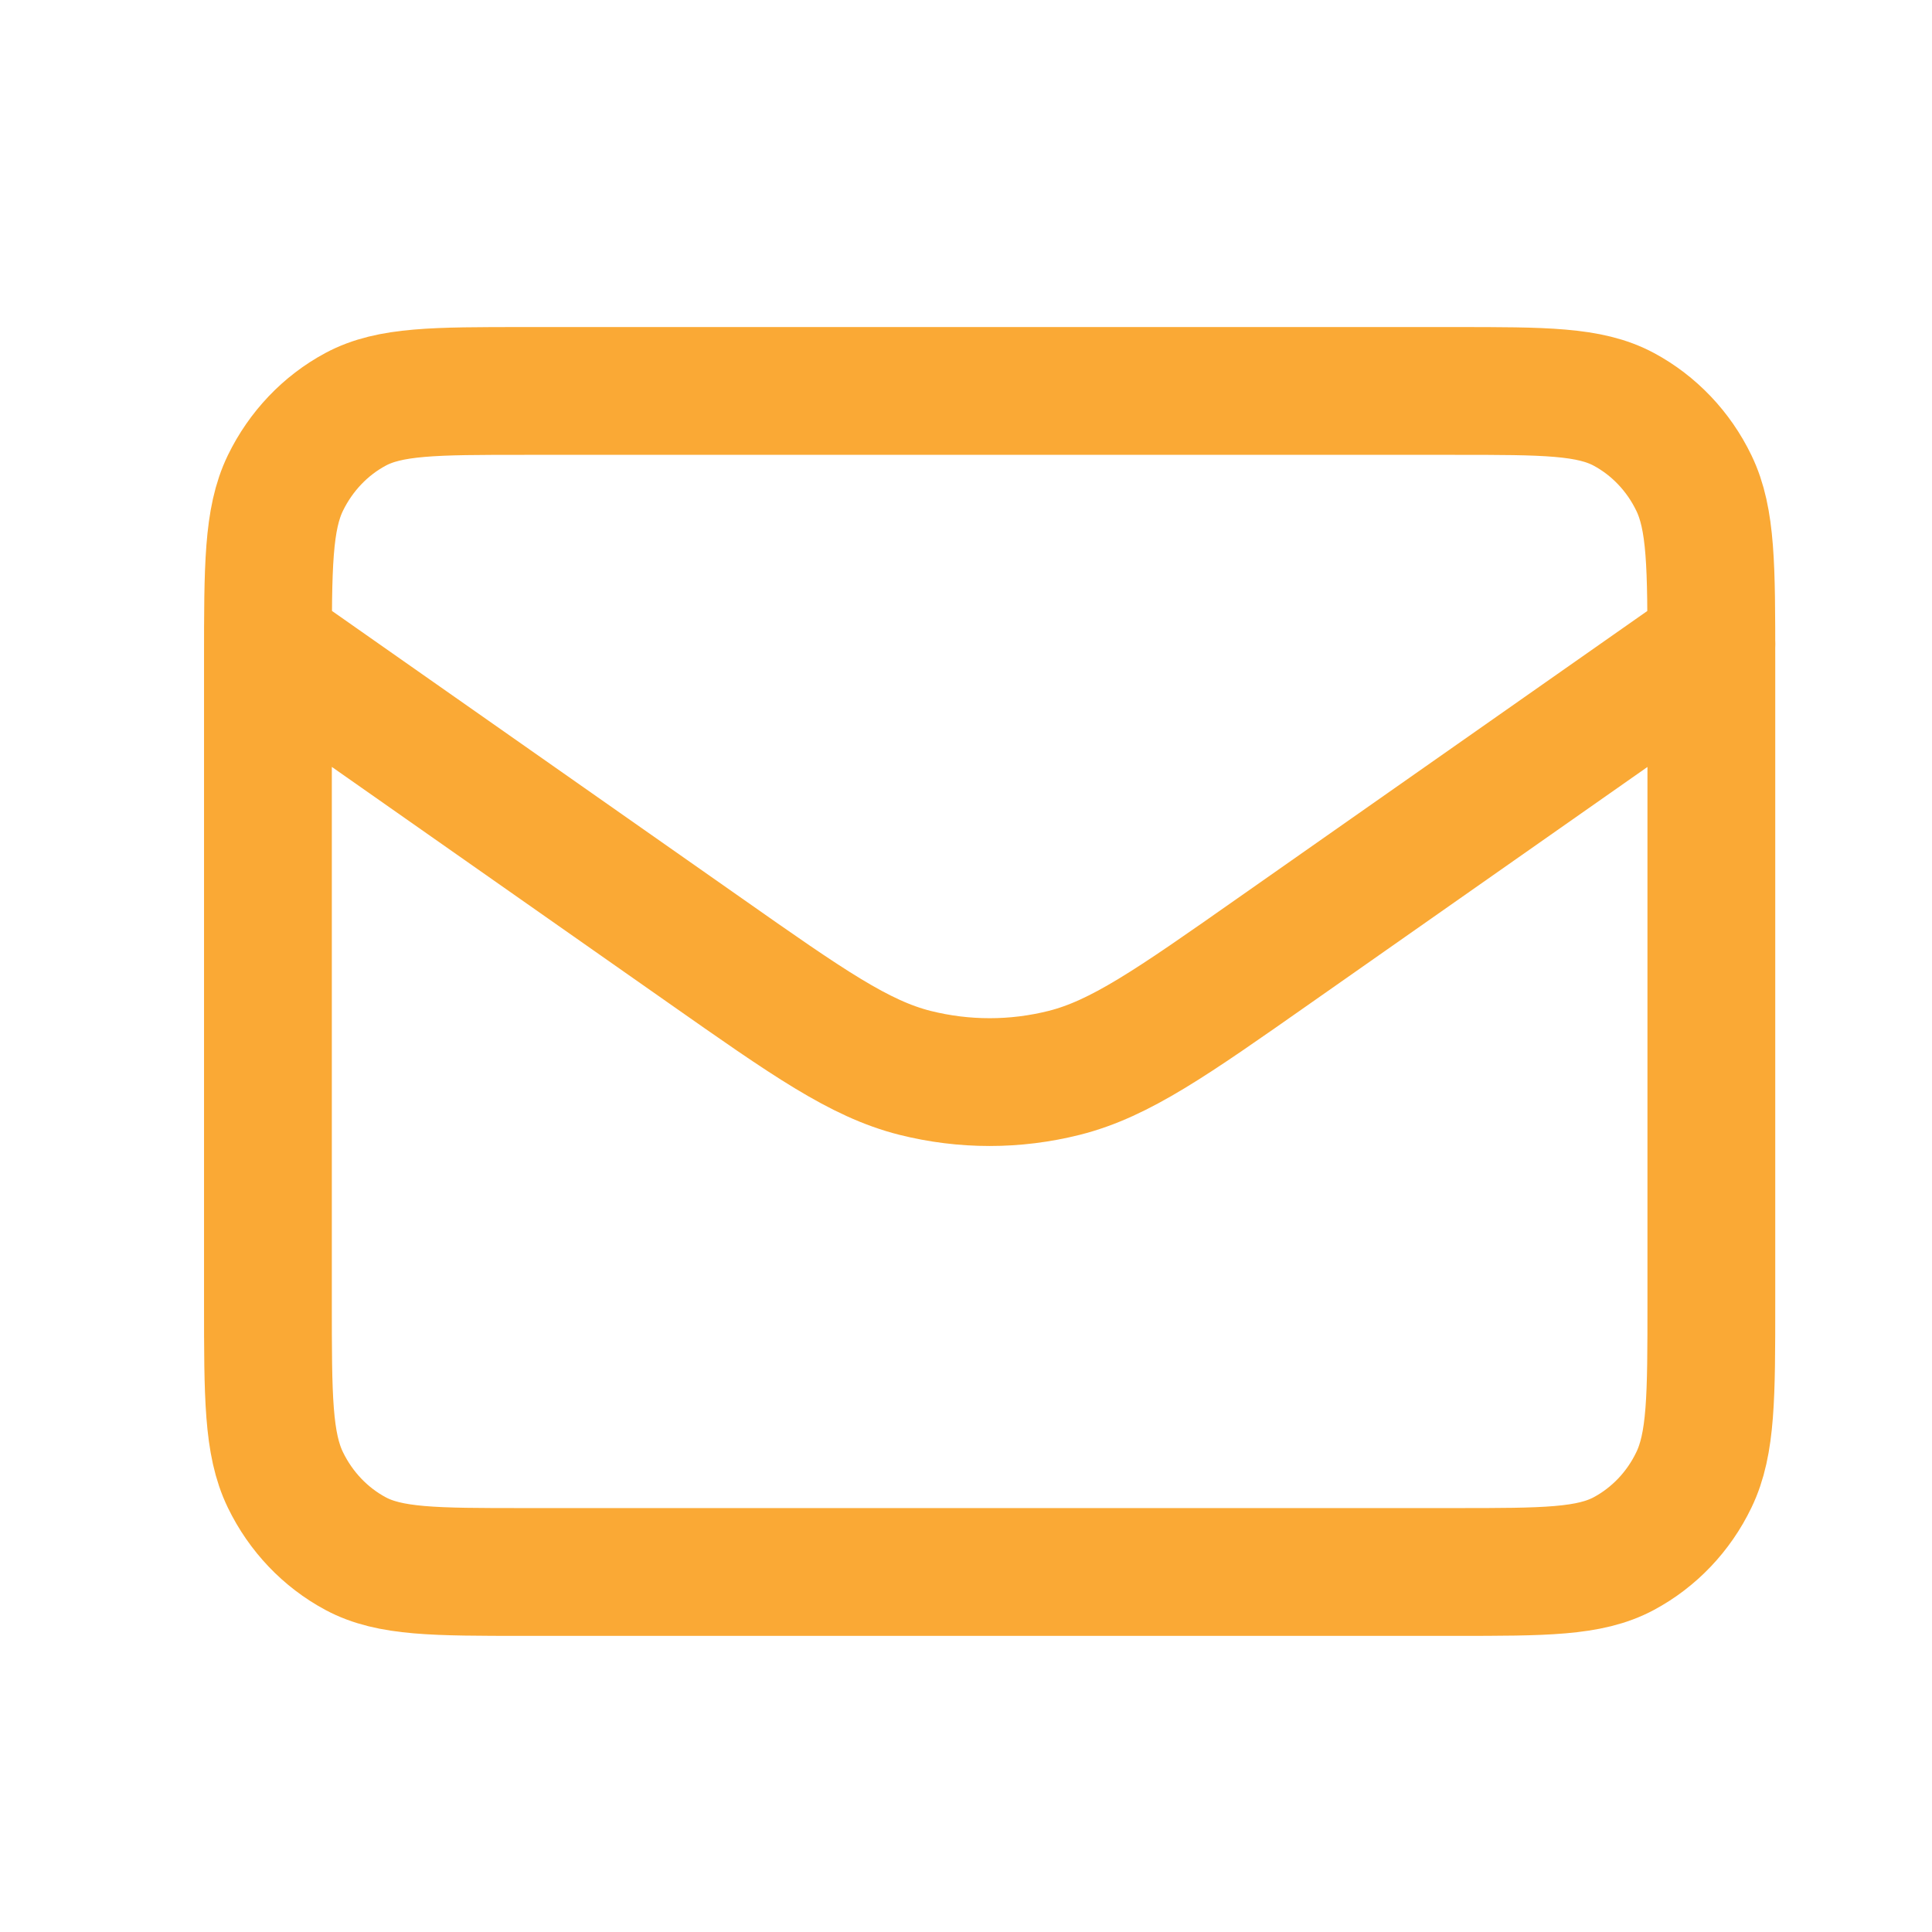
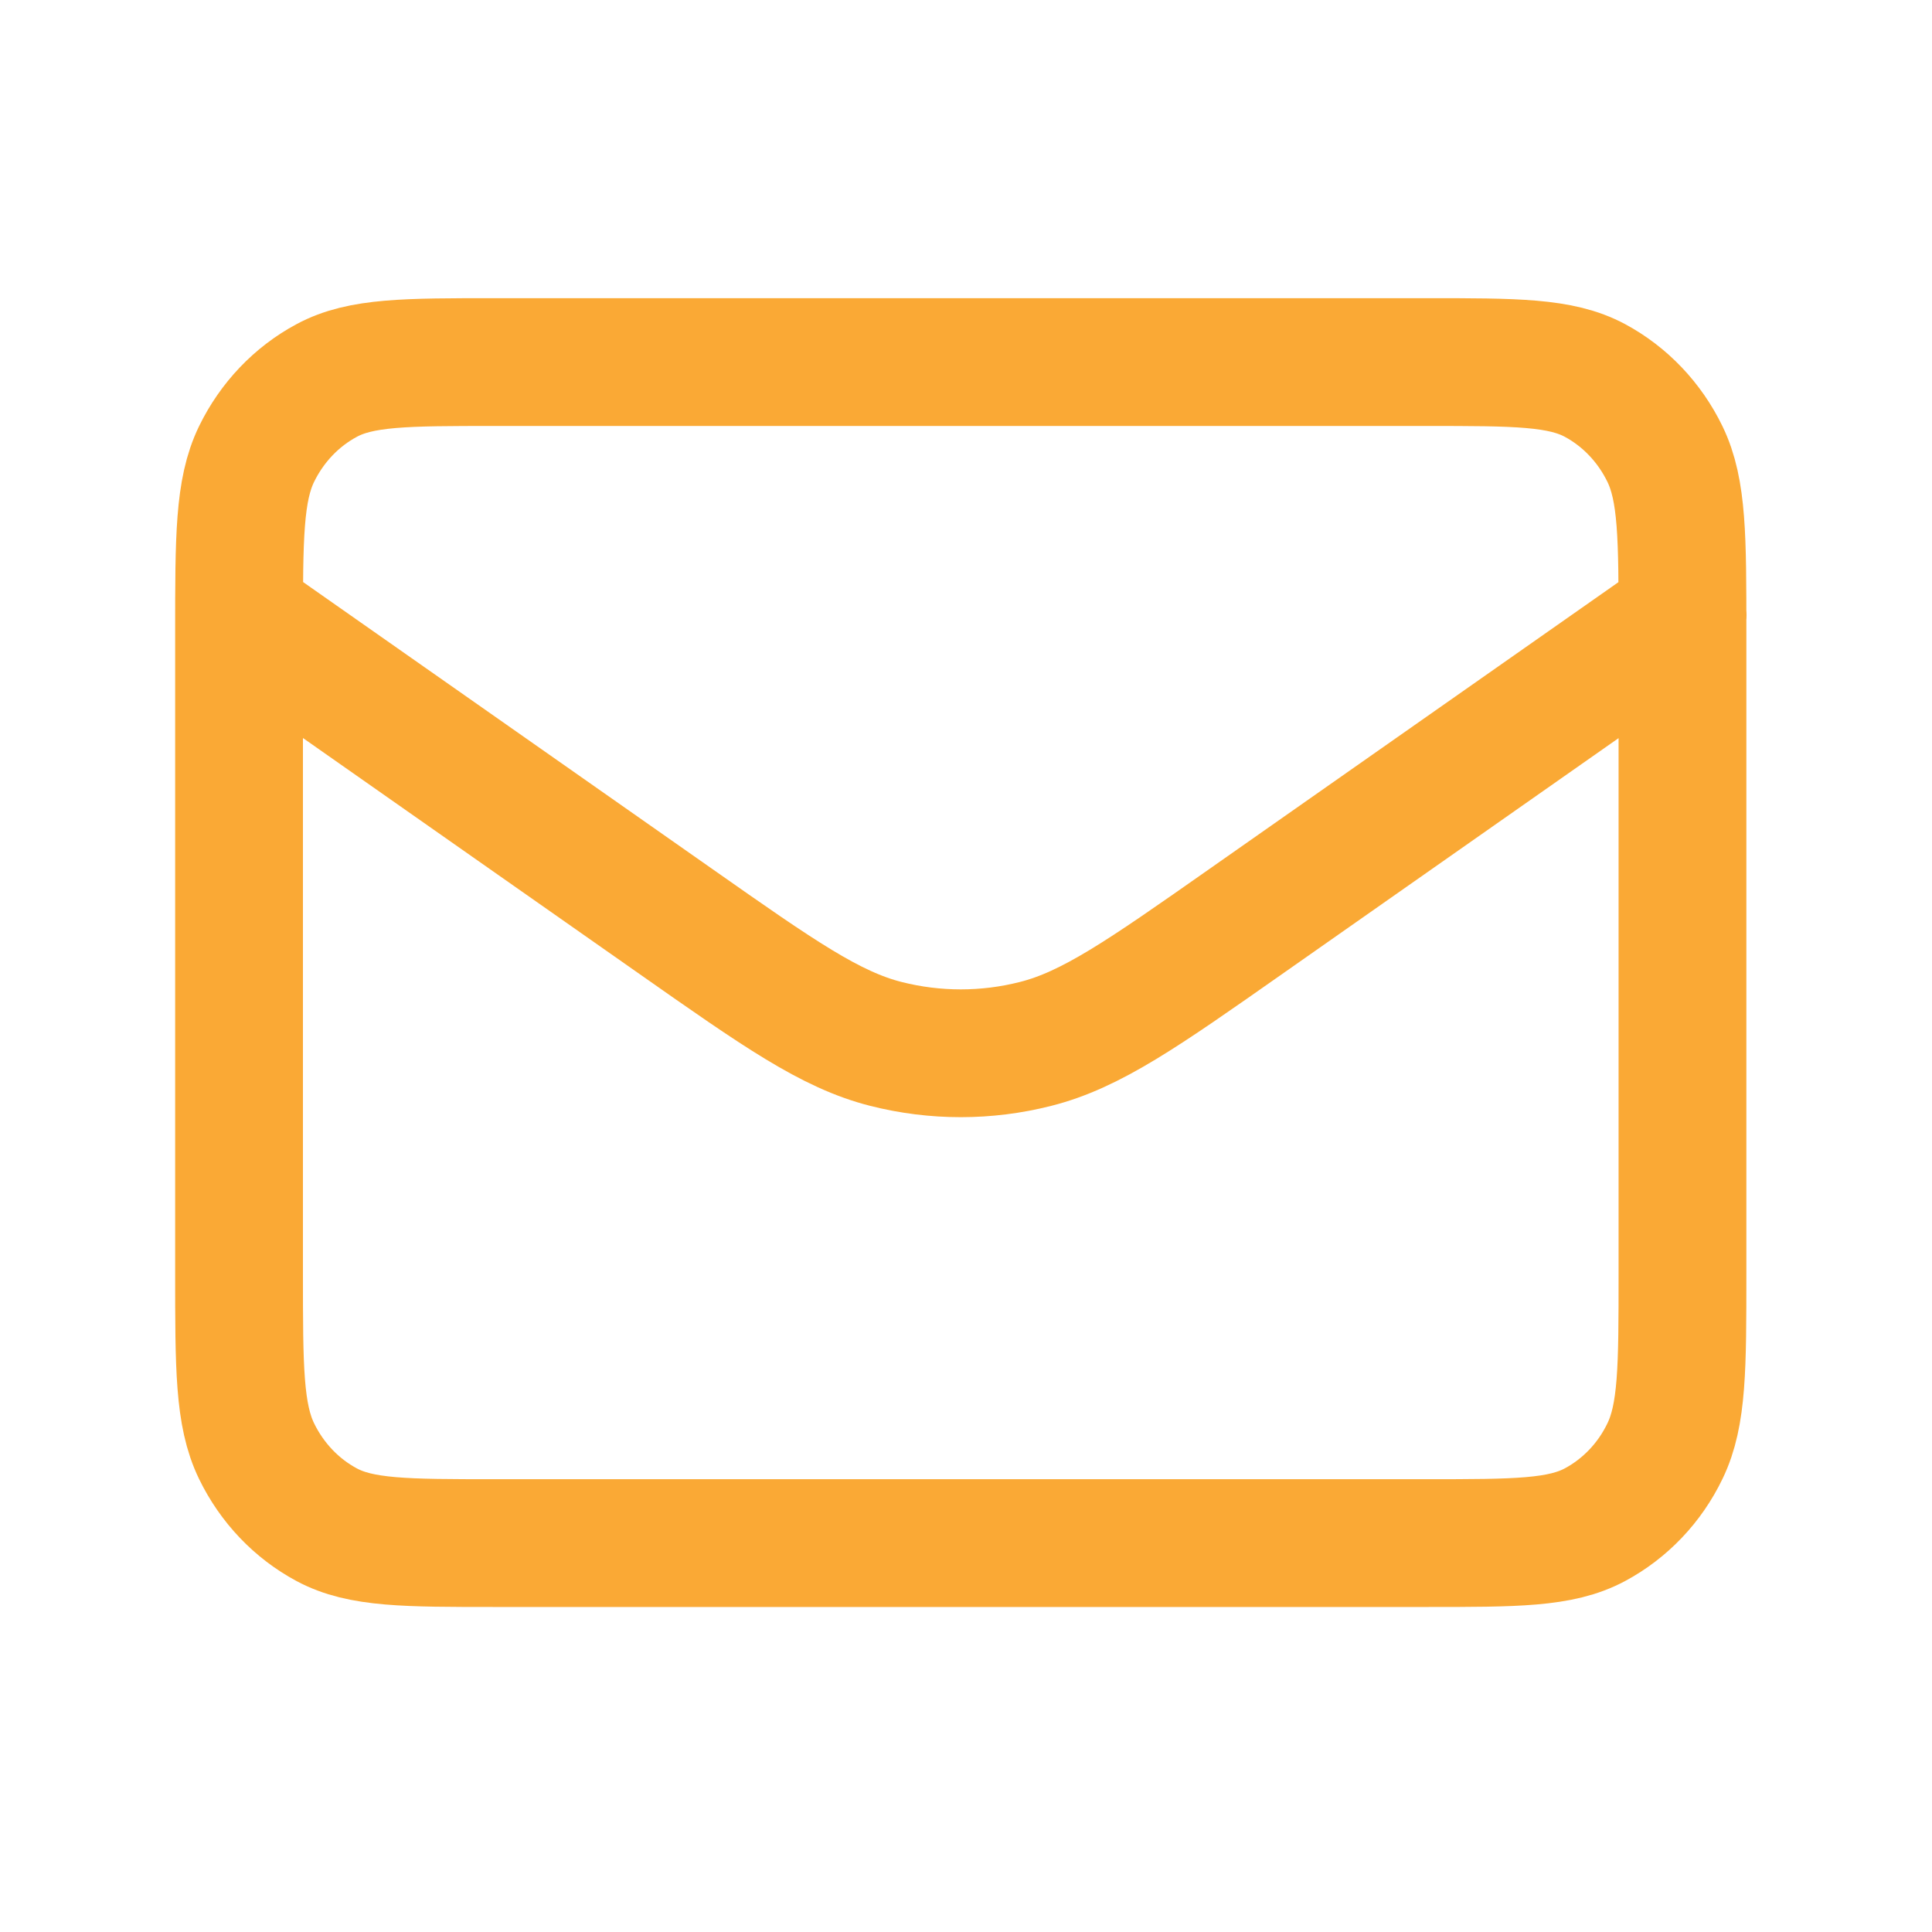
- <svg xmlns="http://www.w3.org/2000/svg" version="1.1" id="圖層_1" x="0px" y="0px" width="22.678px" height="22.678px" viewBox="0.661 -1.339 22.678 22.678" enable-background="new 0.661 -1.339 22.678 22.678" xml:space="preserve">
-   <path fill="none" stroke="#FAA935" stroke-width="1.5" stroke-linecap="round" stroke-linejoin="round" d="M3.806,6.221l5.13,3.597  c1.208,0.848,1.812,1.271,2.464,1.436c0.577,0.145,1.178,0.145,1.754,0c0.653-0.165,1.258-0.588,2.466-1.436l5.13-3.597   M6.818,17.113h10.919c1.055,0,1.582,0,1.985-0.216c0.354-0.19,0.643-0.492,0.822-0.865c0.205-0.424,0.205-0.979,0.205-2.088V6.419  c0-1.109,0-1.664-0.205-2.088c-0.18-0.373-0.469-0.675-0.822-0.865C19.319,3.25,18.792,3.25,17.737,3.25H6.818  c-1.054,0-1.582,0-1.984,0.216c-0.354,0.19-0.642,0.493-0.823,0.865C3.806,4.755,3.806,5.31,3.806,6.419v7.525  c0,1.109,0,1.664,0.205,2.088c0.181,0.373,0.469,0.675,0.823,0.865C5.236,17.113,5.764,17.113,6.818,17.113z" />
+ <svg xmlns="http://www.w3.org/2000/svg" version="1.1" id="圖層_1" x="0px" y="0px" width="22.678px" height="22.678px" viewBox="-0.5 0 22.678 22.678" enable-background="new -0.5 0 22.678 22.678" xml:space="preserve">
+   <path fill="none" stroke="#FAA935" stroke-width="1.5" stroke-linecap="round" stroke-linejoin="round" d="M2.306,7.221l5.13,3.597  c1.208,0.848,1.813,1.271,2.464,1.436c0.577,0.146,1.179,0.146,1.754,0c0.653-0.165,1.259-0.588,2.467-1.436l5.13-3.597   M5.318,18.113h10.919c1.056,0,1.582,0,1.985-0.216c0.354-0.19,0.643-0.492,0.822-0.865c0.205-0.424,0.205-0.979,0.205-2.088V7.419  c0-1.109,0-1.664-0.205-2.088c-0.181-0.373-0.469-0.675-0.822-0.865c-0.403-0.216-0.93-0.216-1.985-0.216H5.318  c-1.054,0-1.582,0-1.983,0.216C2.98,4.656,2.692,4.959,2.511,5.331C2.306,5.755,2.306,6.31,2.306,7.419v7.525  c0,1.108,0,1.664,0.205,2.088c0.181,0.373,0.469,0.675,0.823,0.865C3.736,18.113,4.264,18.113,5.318,18.113z" />
</svg>
